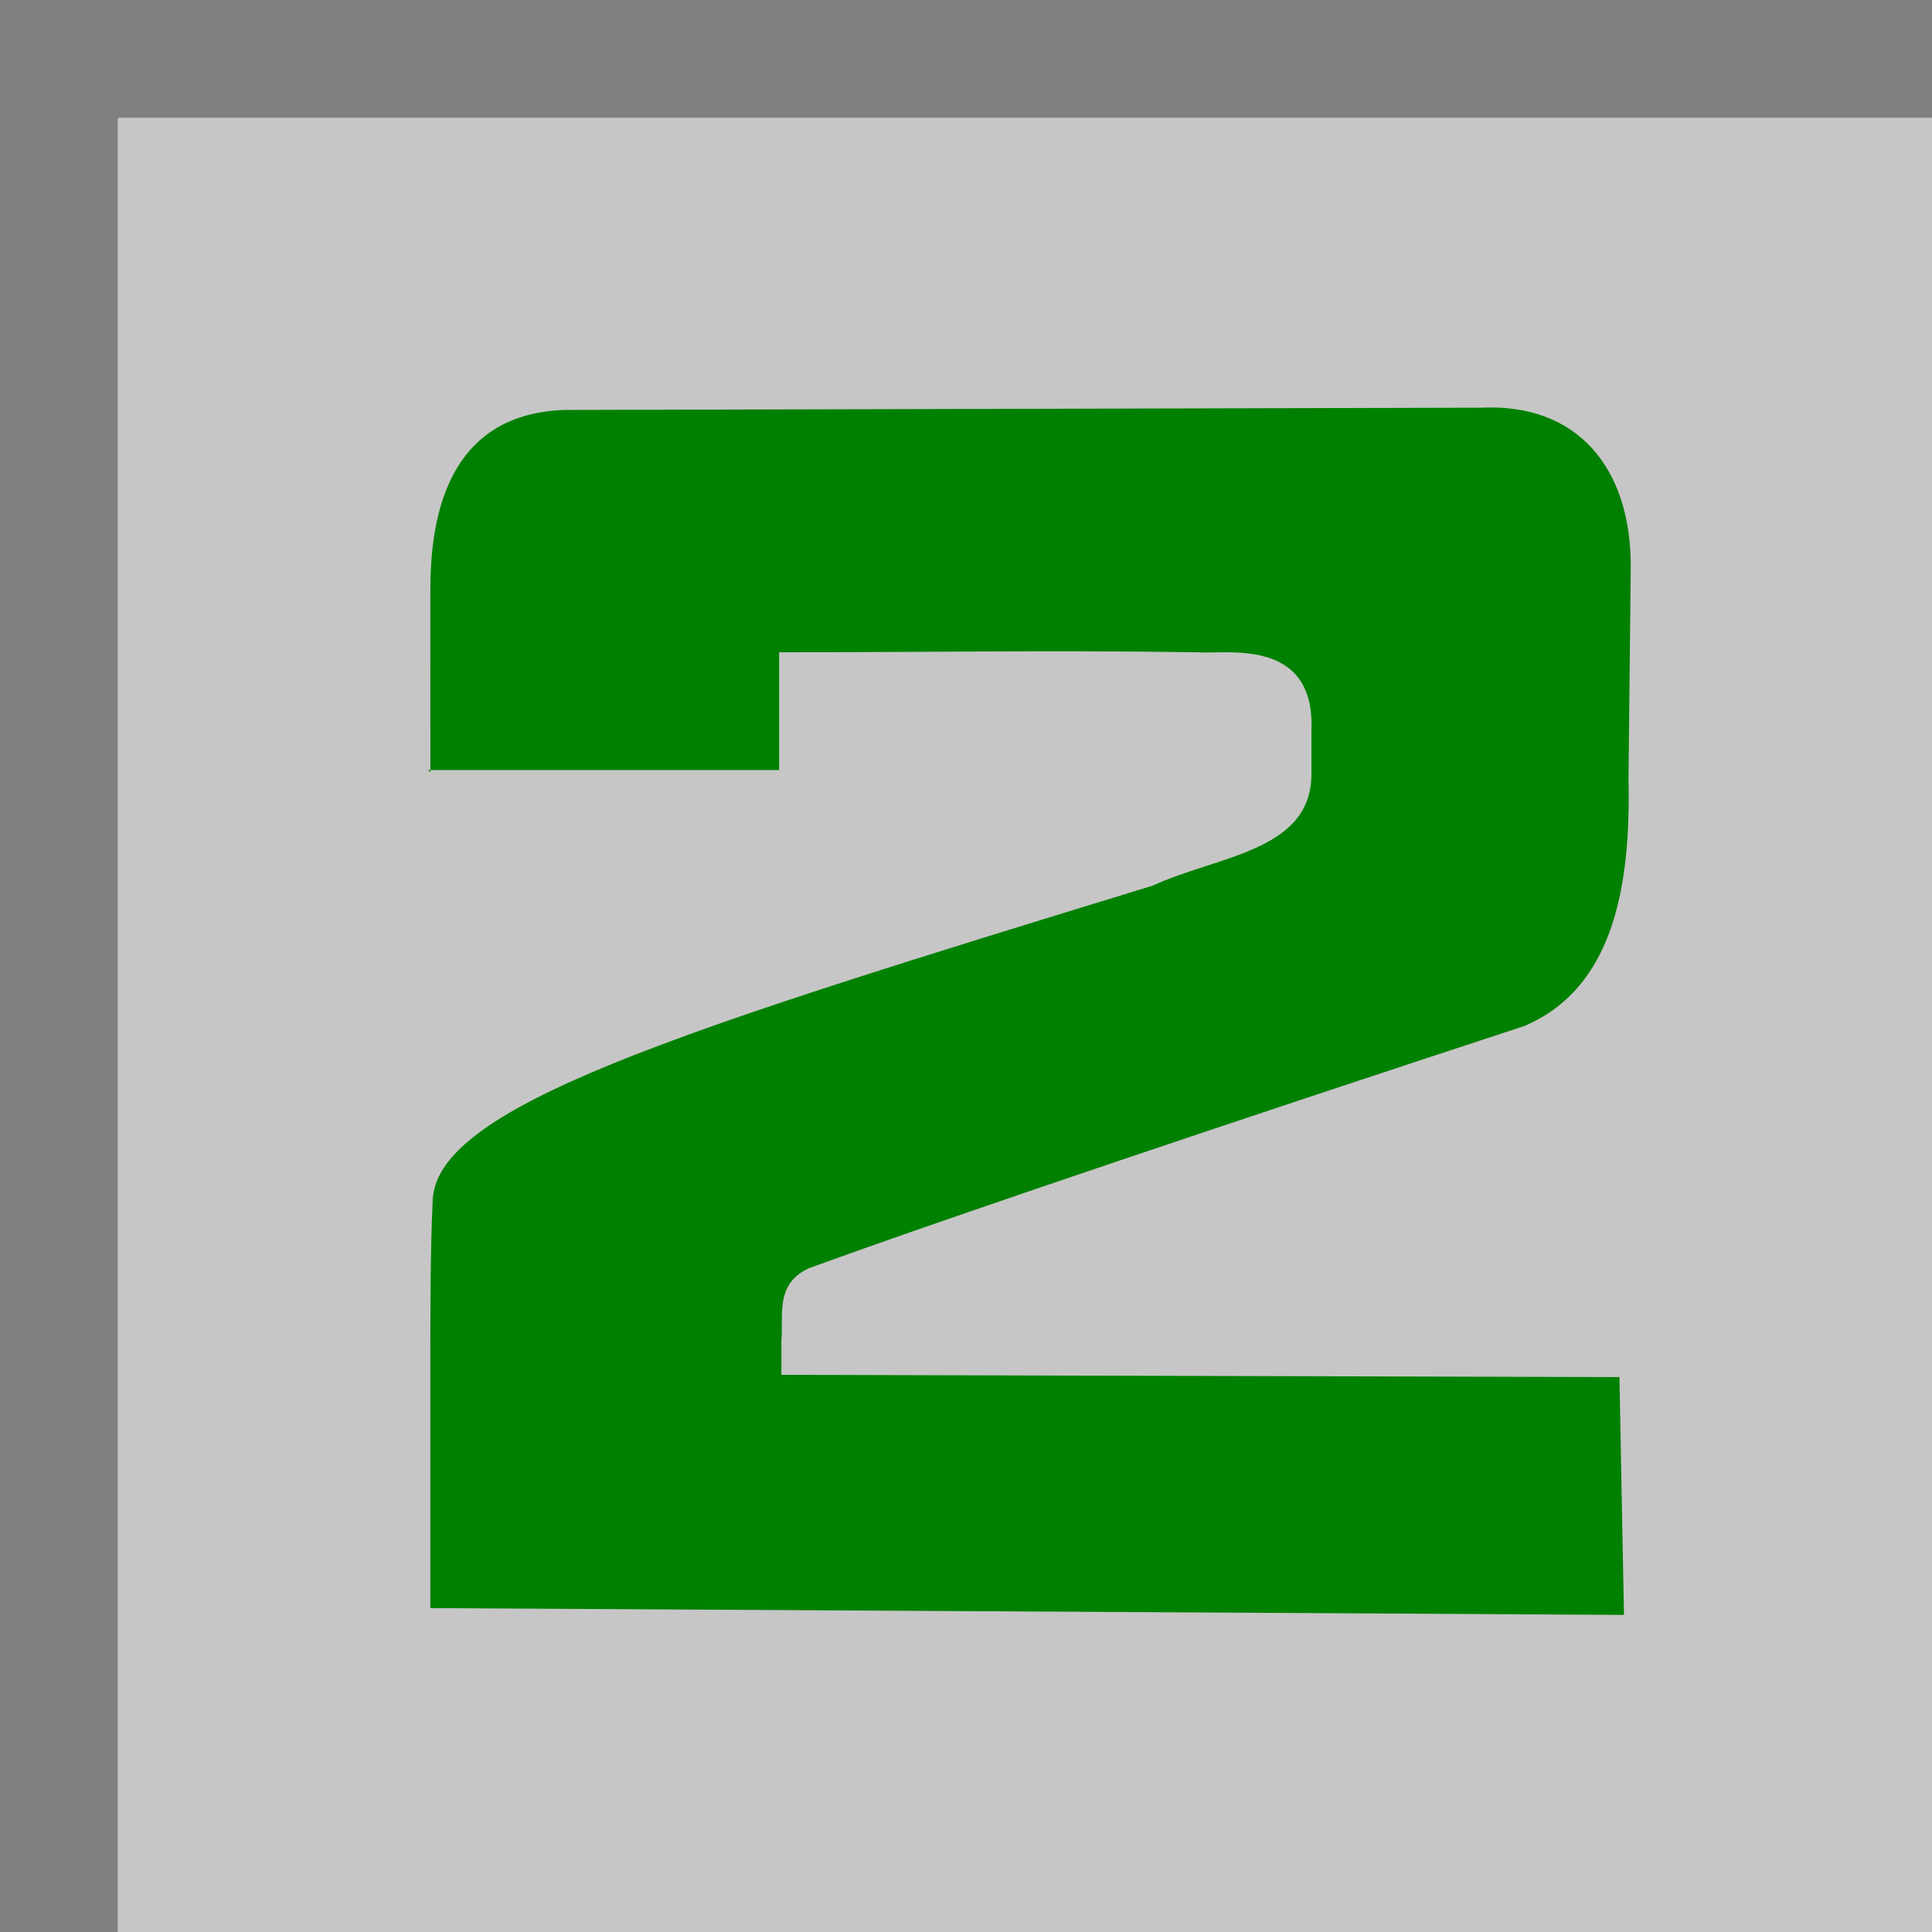
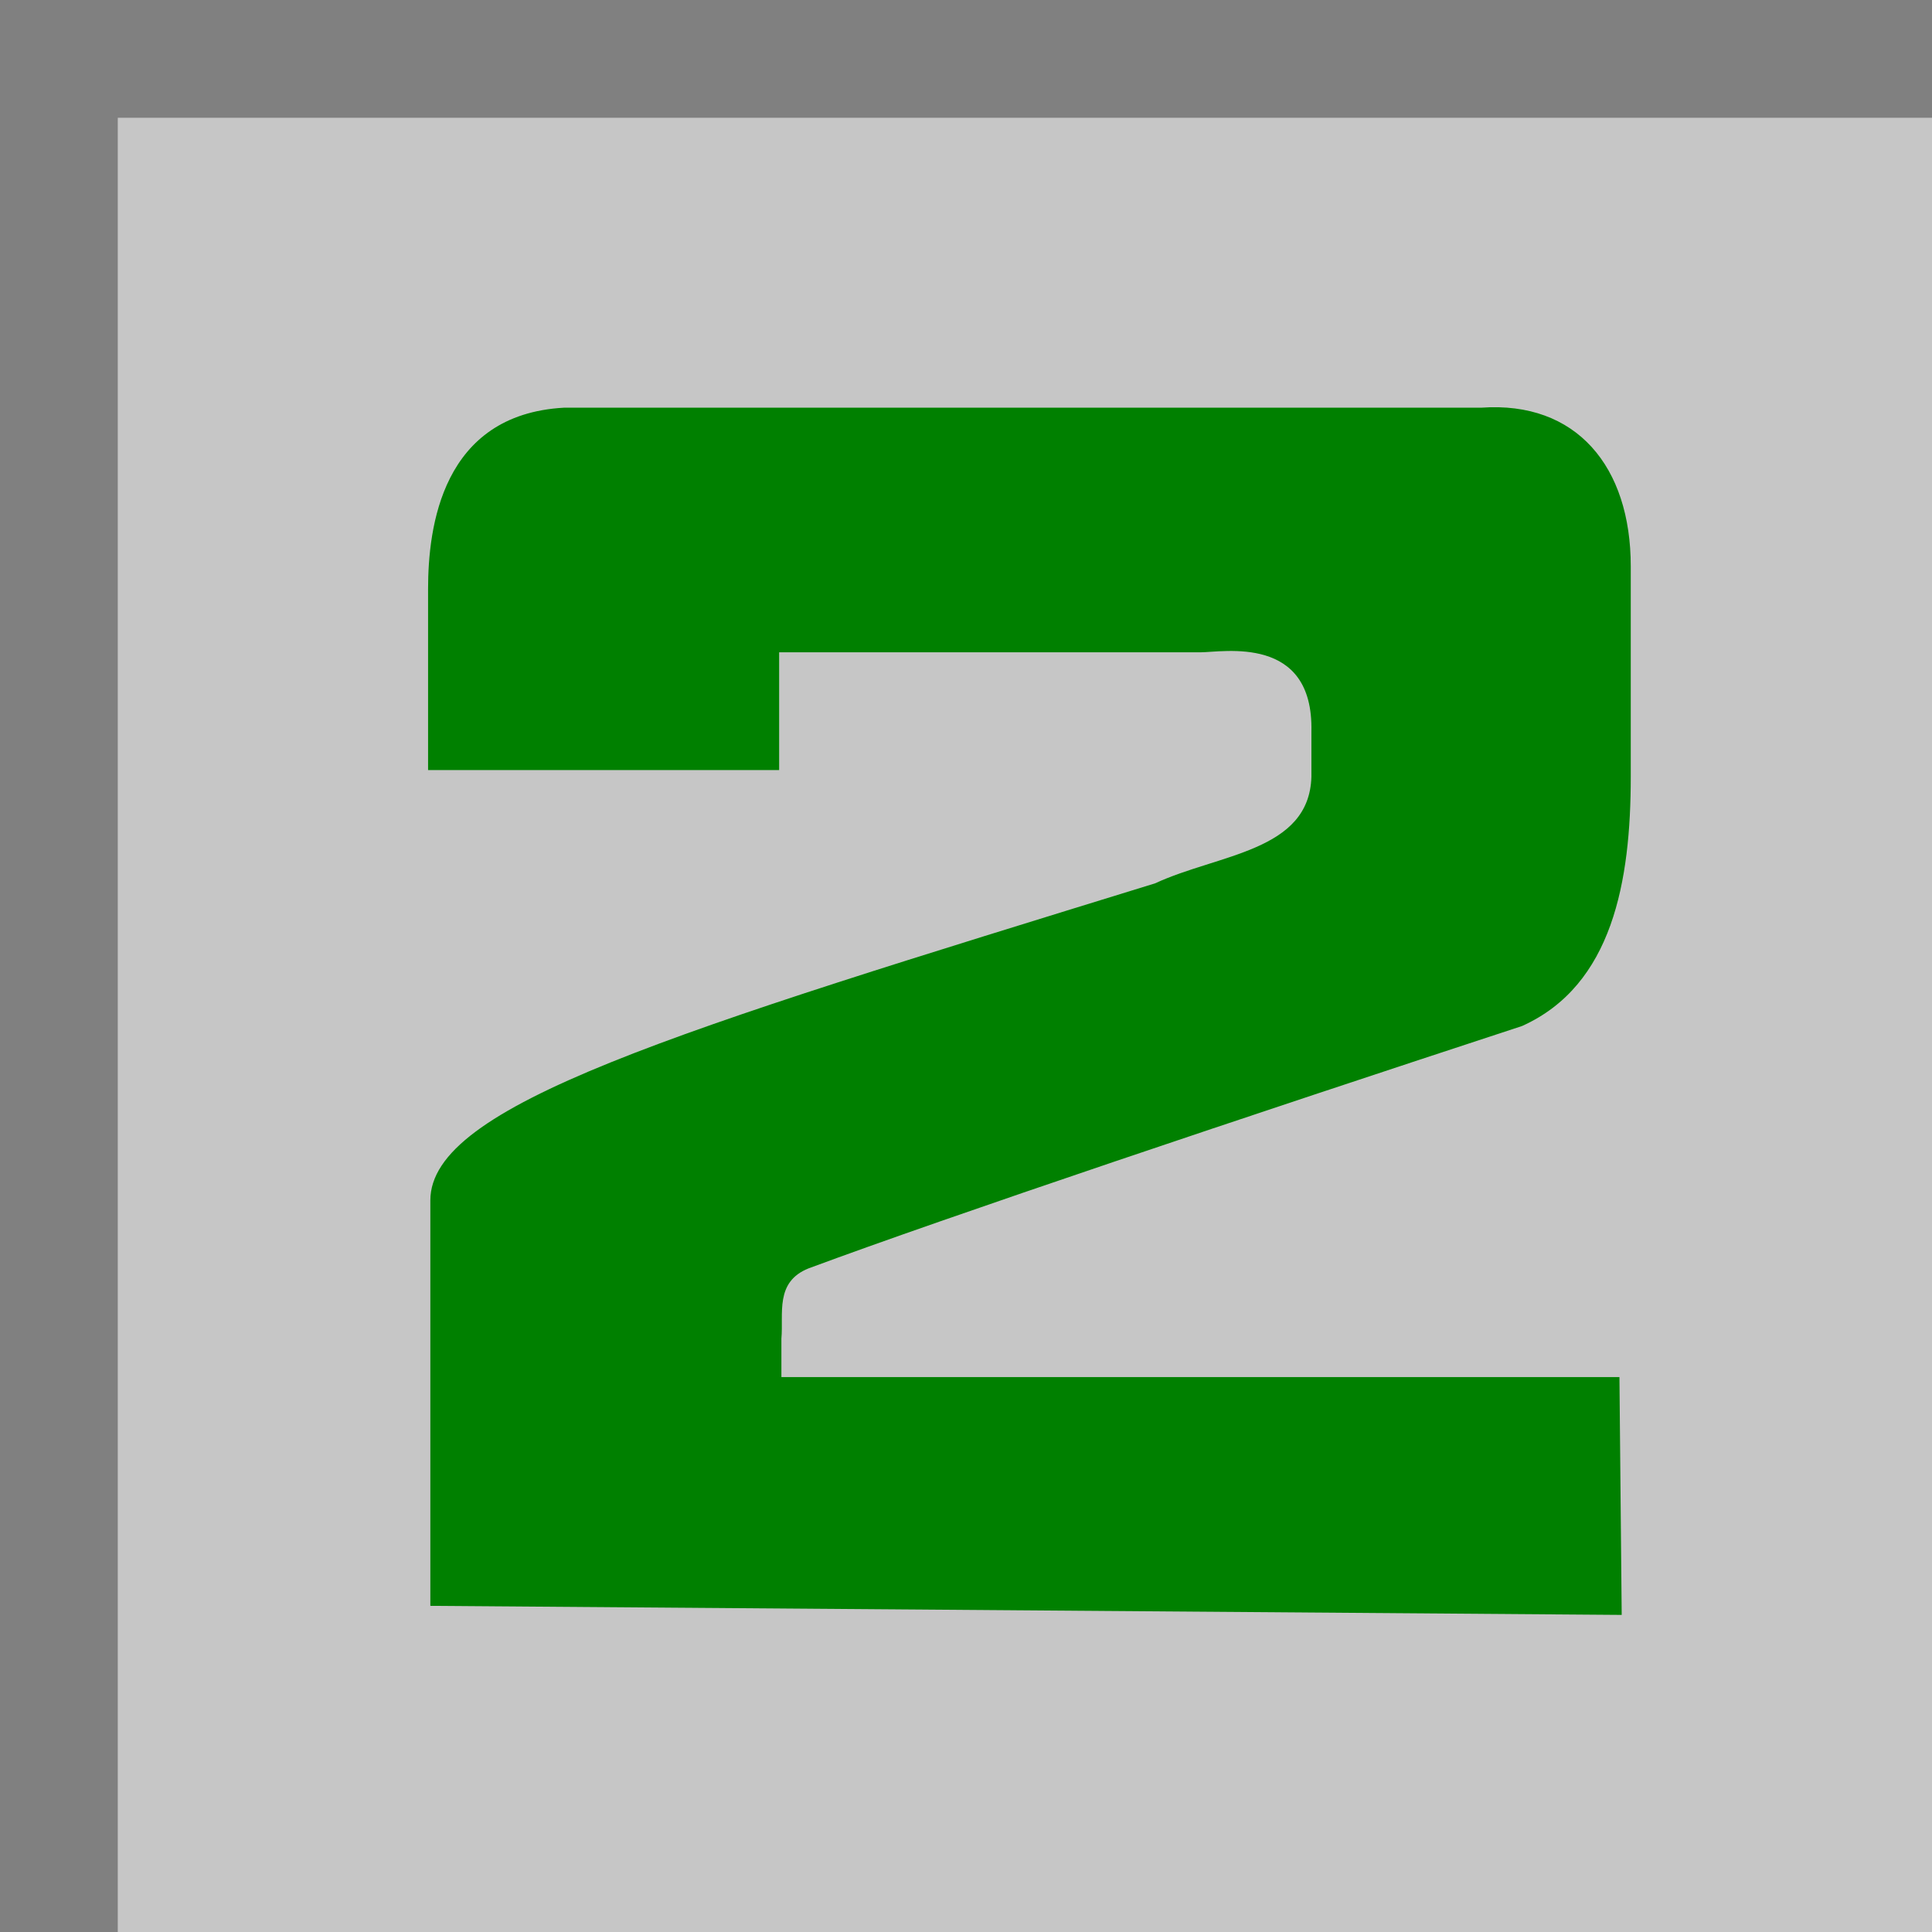
- <svg xmlns="http://www.w3.org/2000/svg" xml:space="preserve" width="25mm" height="25mm" style="shape-rendering:geometricPrecision; text-rendering:geometricPrecision; image-rendering:optimizeQuality; fill-rule:evenodd; clip-rule:evenodd" viewBox="0 0 0.853 0.853">
-   <defs>
-     <style type="text/css">
-    
-     .fil2 {fill:green}
-     .fil0 {fill:gray}
-     .fil1 {fill:#c6c6c6}
-    
-   </style>
-   </defs>
-   <g id="Layer_x0020_1">
-     <rect class="fil0" width="0.853" height="0.853" />
-     <rect class="fil1" x="0.052" y="0.052" width="0.801" height="0.801" />
-     <path class="fil2" d="M0.189 0.34l0.155 0 0 -0.052c0.065,0 0.12,-0.001 0.185,-0 0.012,0.001 0.052,-0.007 0.05,0.035l0 0.02c-0.001,0.033 -0.042,0.035 -0.07,0.048 -0.212,0.065 -0.318,0.098 -0.318,0.14 -0.001,0.021 -0.001,0.05 -0.001,0.072l0 0.107 0.527 0.003 -0.002 -0.105 -0.37 -0.001 -0 -0.015c0.001,-0.011 -0.003,-0.025 0.012,-0.032 0.063,-0.023 0.194,-0.067 0.316,-0.107 0.04,-0.017 0.047,-0.063 0.046,-0.109l0.001 -0.094c-0,-0.044 -0.024,-0.072 -0.066,-0.07l-0.405 0.001c-0.054,0.002 -0.059,0.052 -0.059,0.08l1.70511e-005 0.08z" />
-   </g>
+ <svg xmlns="http://www.w3.org/2000/svg" xml:space="preserve" width="25mm" height="25mm" style="shape-rendering:geometricPrecision;text-rendering:geometricPrecision;image-rendering:optimizeQuality;fill-rule:evenodd;clip-rule:evenodd" viewBox="0 0 0.853 0.853">
+   <path style="fill:gray" d="M0 0h.853v.853H0z" />
+   <path style="fill:#c6c6c6" d="M.052.052h.801v.801H.052z" />
+   <path d="M.19.34h.154V.288H.53C.54.288.58.28.579.323v.02C.578.376.538.377.51.39.296.456.19.488.19.53L.19.603v.106l.526.004L.715.608h-.37V.591C.346.58.342.566.357.56.419.537.55.493.672.453.712.435.72.389.72.343V.25C.72.206.696.177.654.18H.249C.195.183.189.233.189.26v.08z" style="fill:green" />
</svg>
